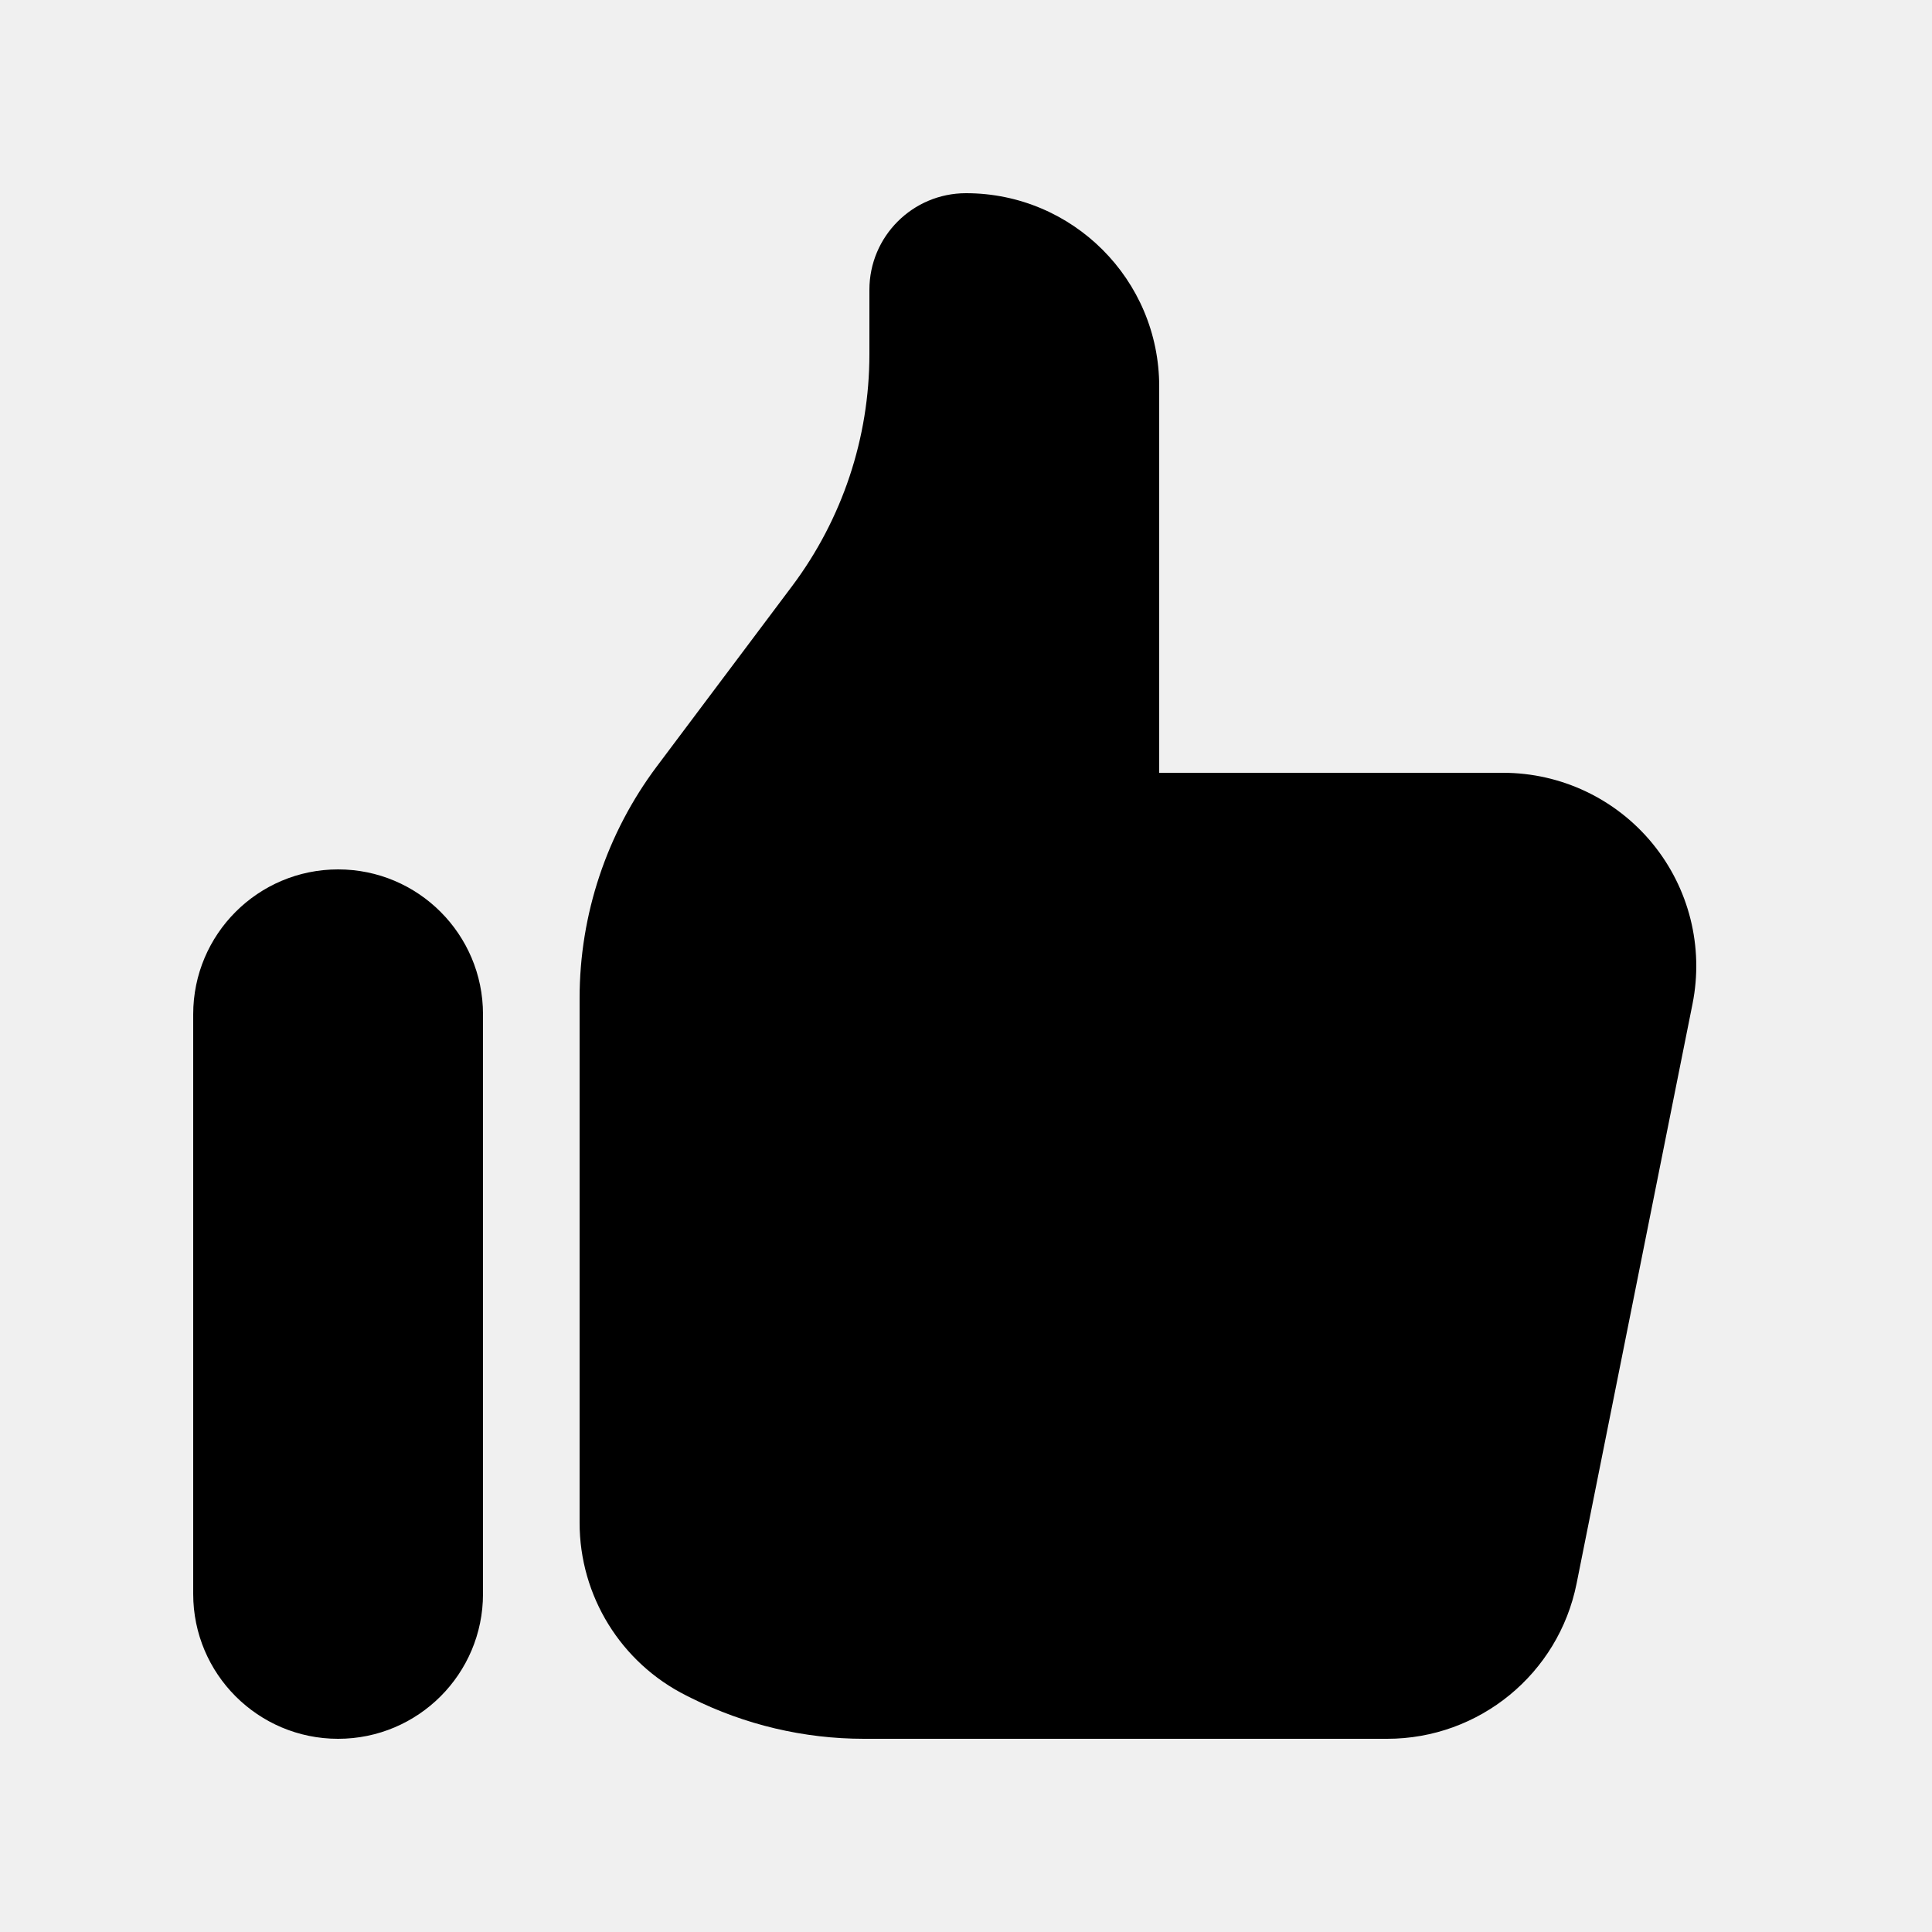
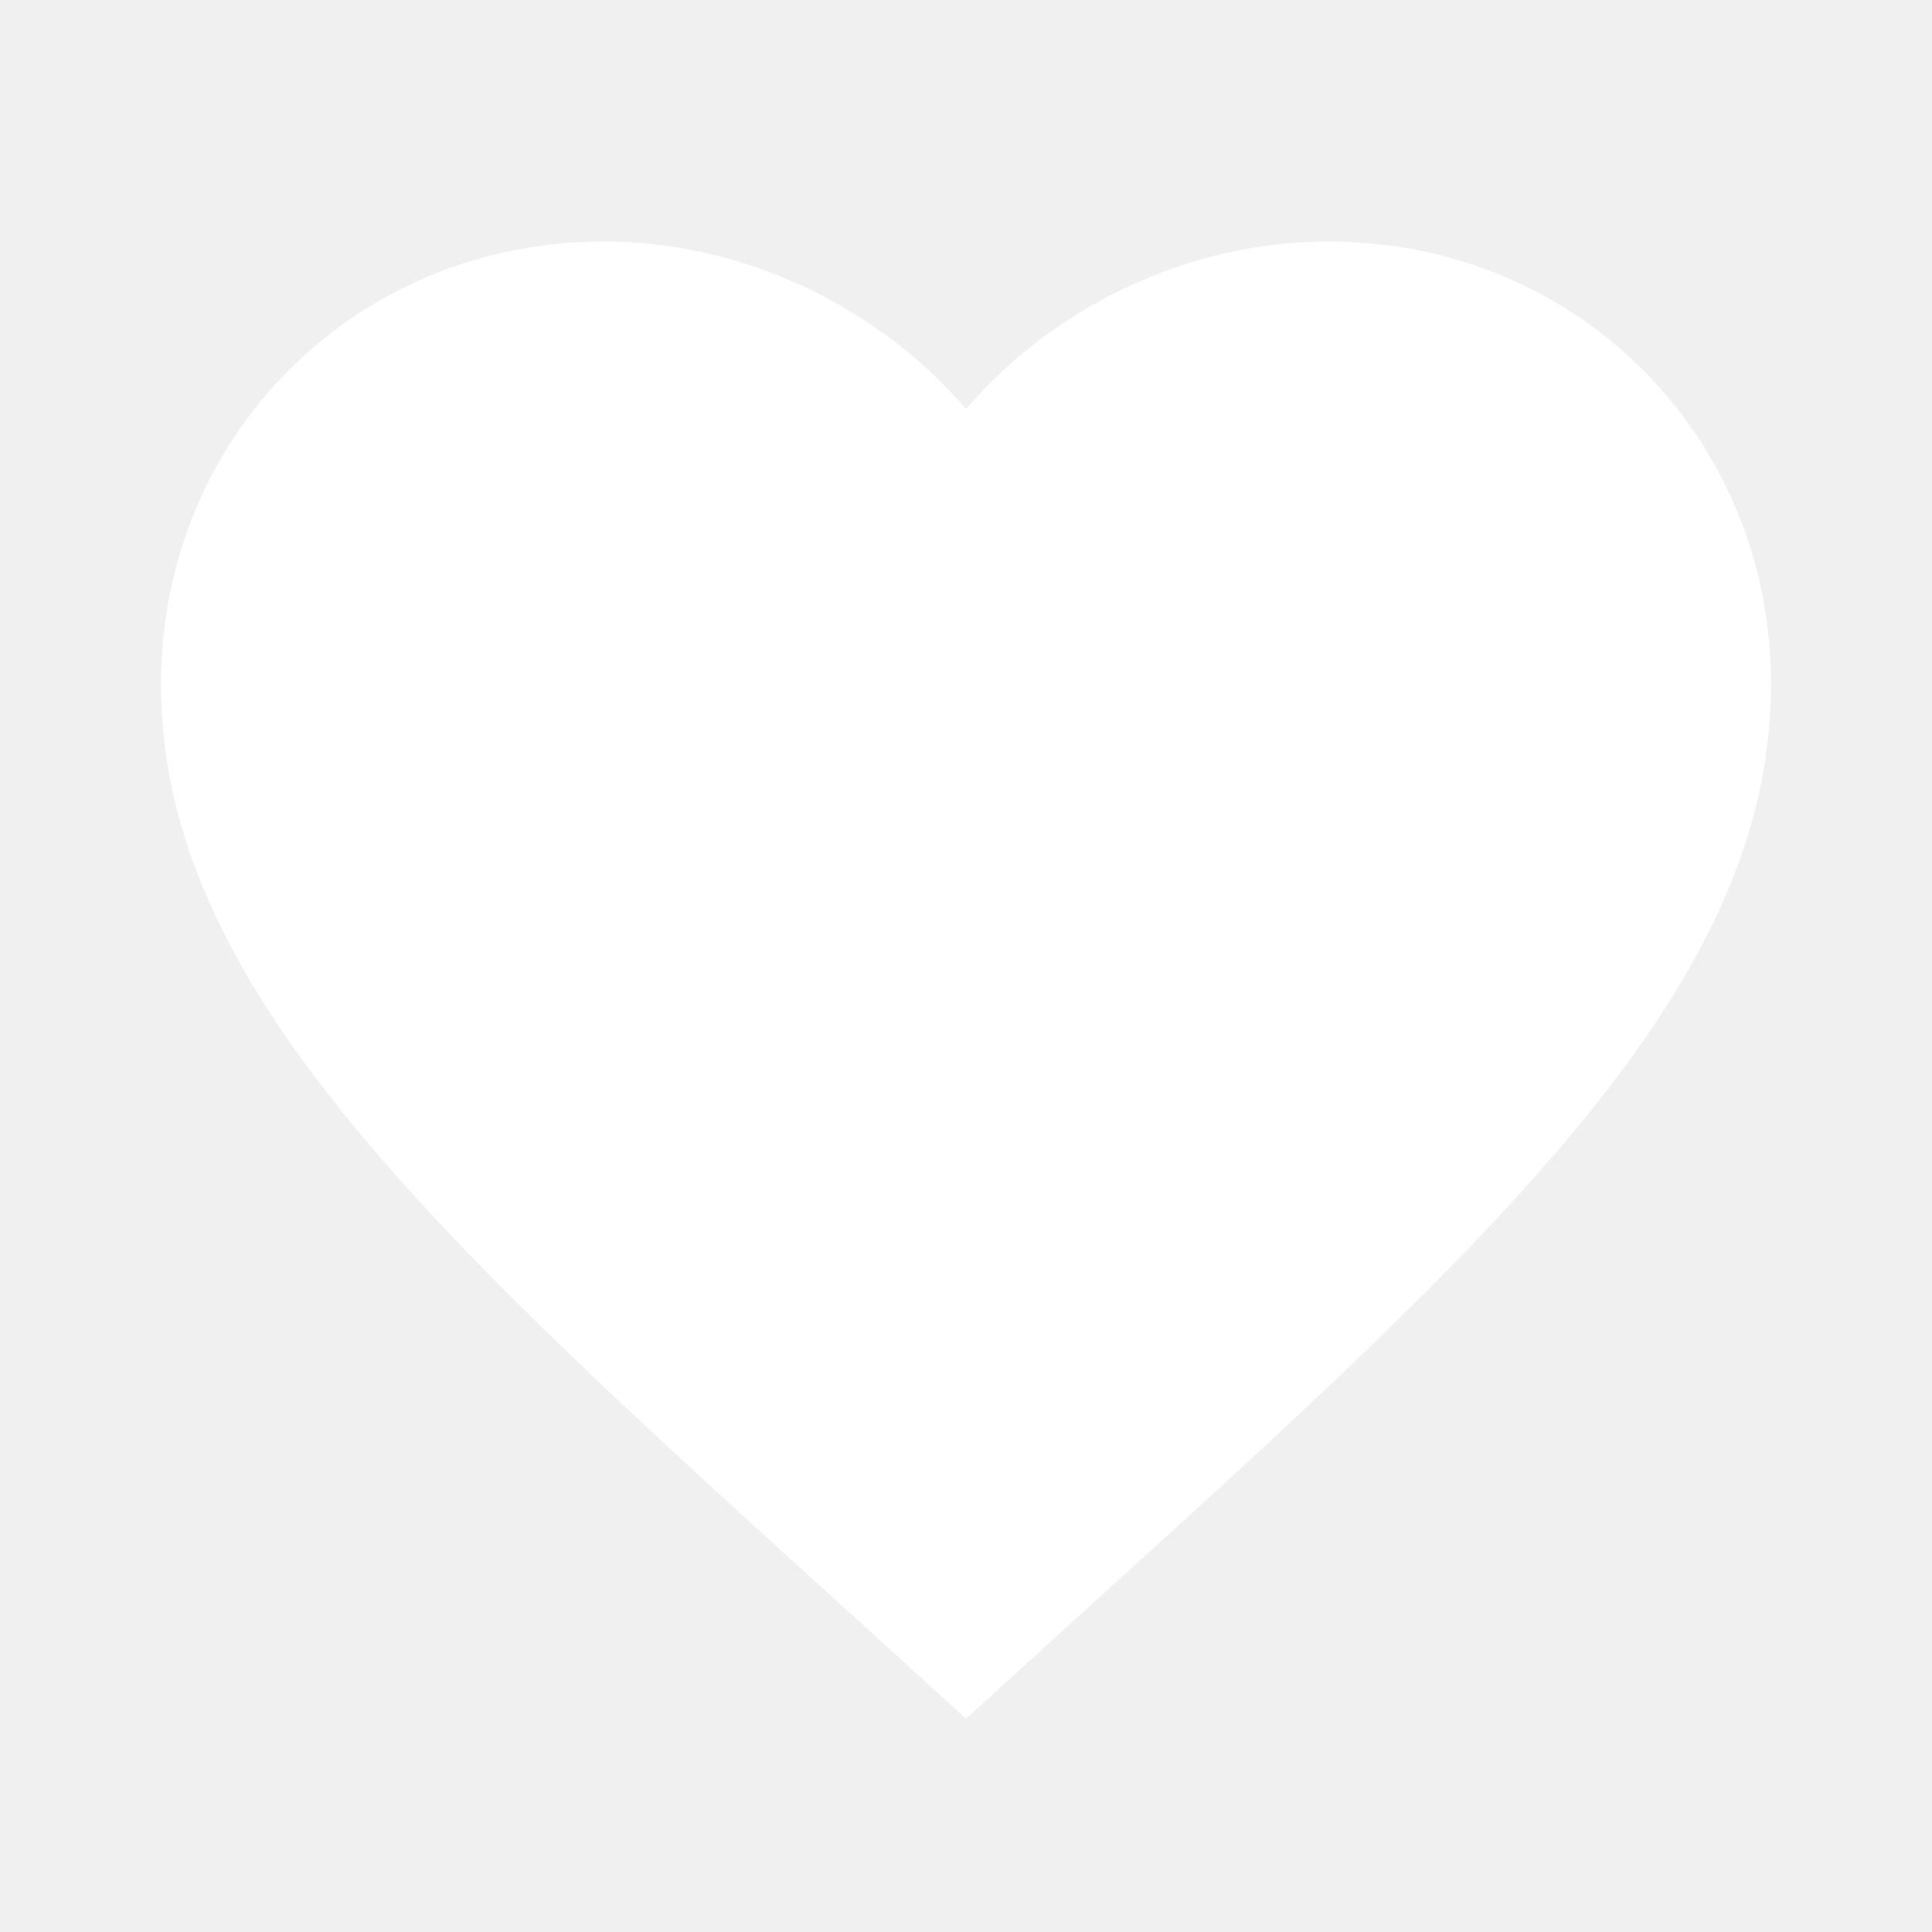
- <svg xmlns="http://www.w3.org/2000/svg" width="1em" height="1em" viewBox="0 0 20 20">
-   <path fill="black" d="M2 10.5a1.5 1.5 0 1 1 3 0v6a1.5 1.5 0 0 1-3 0zm4-.167v5.43a2 2 0 0 0 1.106 1.79l.05.025A4 4 0 0 0 8.943 18h5.416a2 2 0 0 0 1.962-1.608l1.2-6A2 2 0 0 0 15.56 8H12V4a2 2 0 0 0-2-2a1 1 0 0 0-1 1v.667a4 4 0 0 1-.8 2.4L6.8 7.933a4 4 0 0 0-.8 2.4" />
+ <svg xmlns="http://www.w3.org/2000/svg" width="1em" height="1em" viewBox="0 0 24 24">
+   <path fill="white" d="m12 21.35l-1.45-1.32C5.4 15.36 2 12.27 2 8.5C2 5.41 4.42 3 7.5 3c1.74 0 3.41.81 4.5 2.08C13.09 3.81 14.76 3 16.5 3C19.58 3 22 5.41 22 8.5c0 3.77-3.4 6.86-8.55 11.53z" />
</svg>
